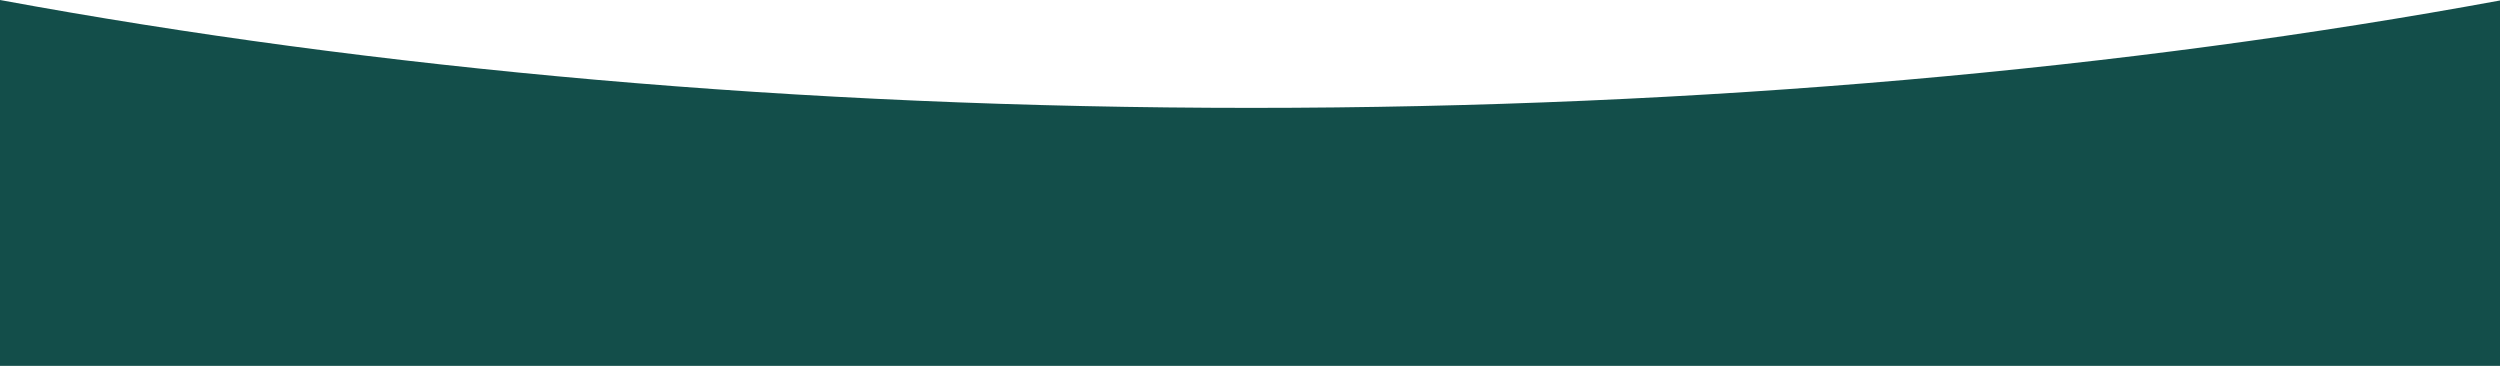
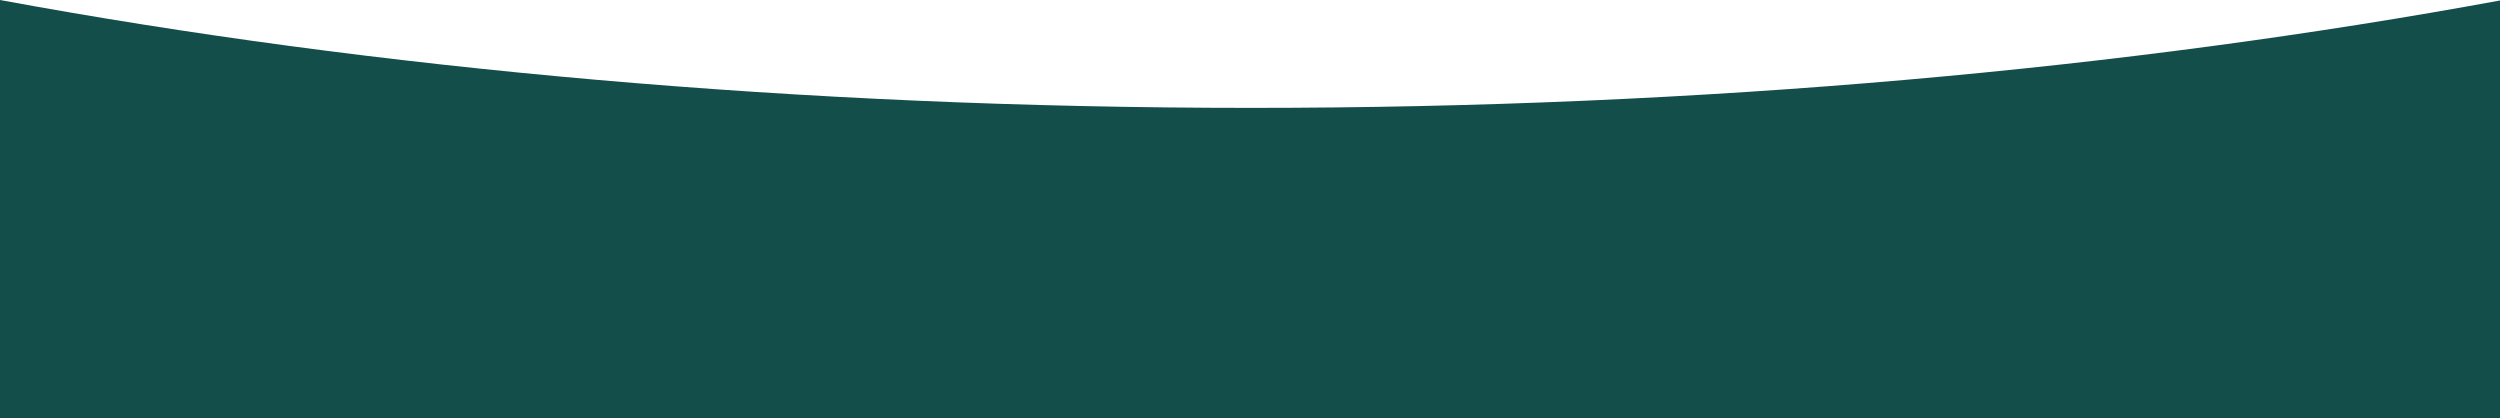
- <svg xmlns="http://www.w3.org/2000/svg" version="1.1" id="Layer_1" x="0px" y="0px" viewBox="0 0 1920 281" style="enable-background:new 0 0 1920 281;" xml:space="preserve">
+ <svg xmlns="http://www.w3.org/2000/svg" version="1.1" id="Layer_1" x="0px" y="0px" viewBox="0 0 1920 321" style="enable-background:new 0 0 1920 321;" xml:space="preserve">
  <style type="text/css">
	.st0{fill-rule:evenodd;clip-rule:evenodd;fill:#134e4a;}
	.st1{fill-rule:evenodd;clip-rule:evenodd;fill:#6AE5CE;}
</style>
-   <path class="st0" d="M0 0v281h1920V.37C1634.07 53 1307.62 82.85 961 82.85 613.57 82.85 286.41 52.88 0 0z" />
+   <path class="st0" d="M0 0v321h1920V.37C1634.07 53 1307.62 82.85 961 82.85 613.57 82.85 286.41 52.88 0 0z" />
</svg>
